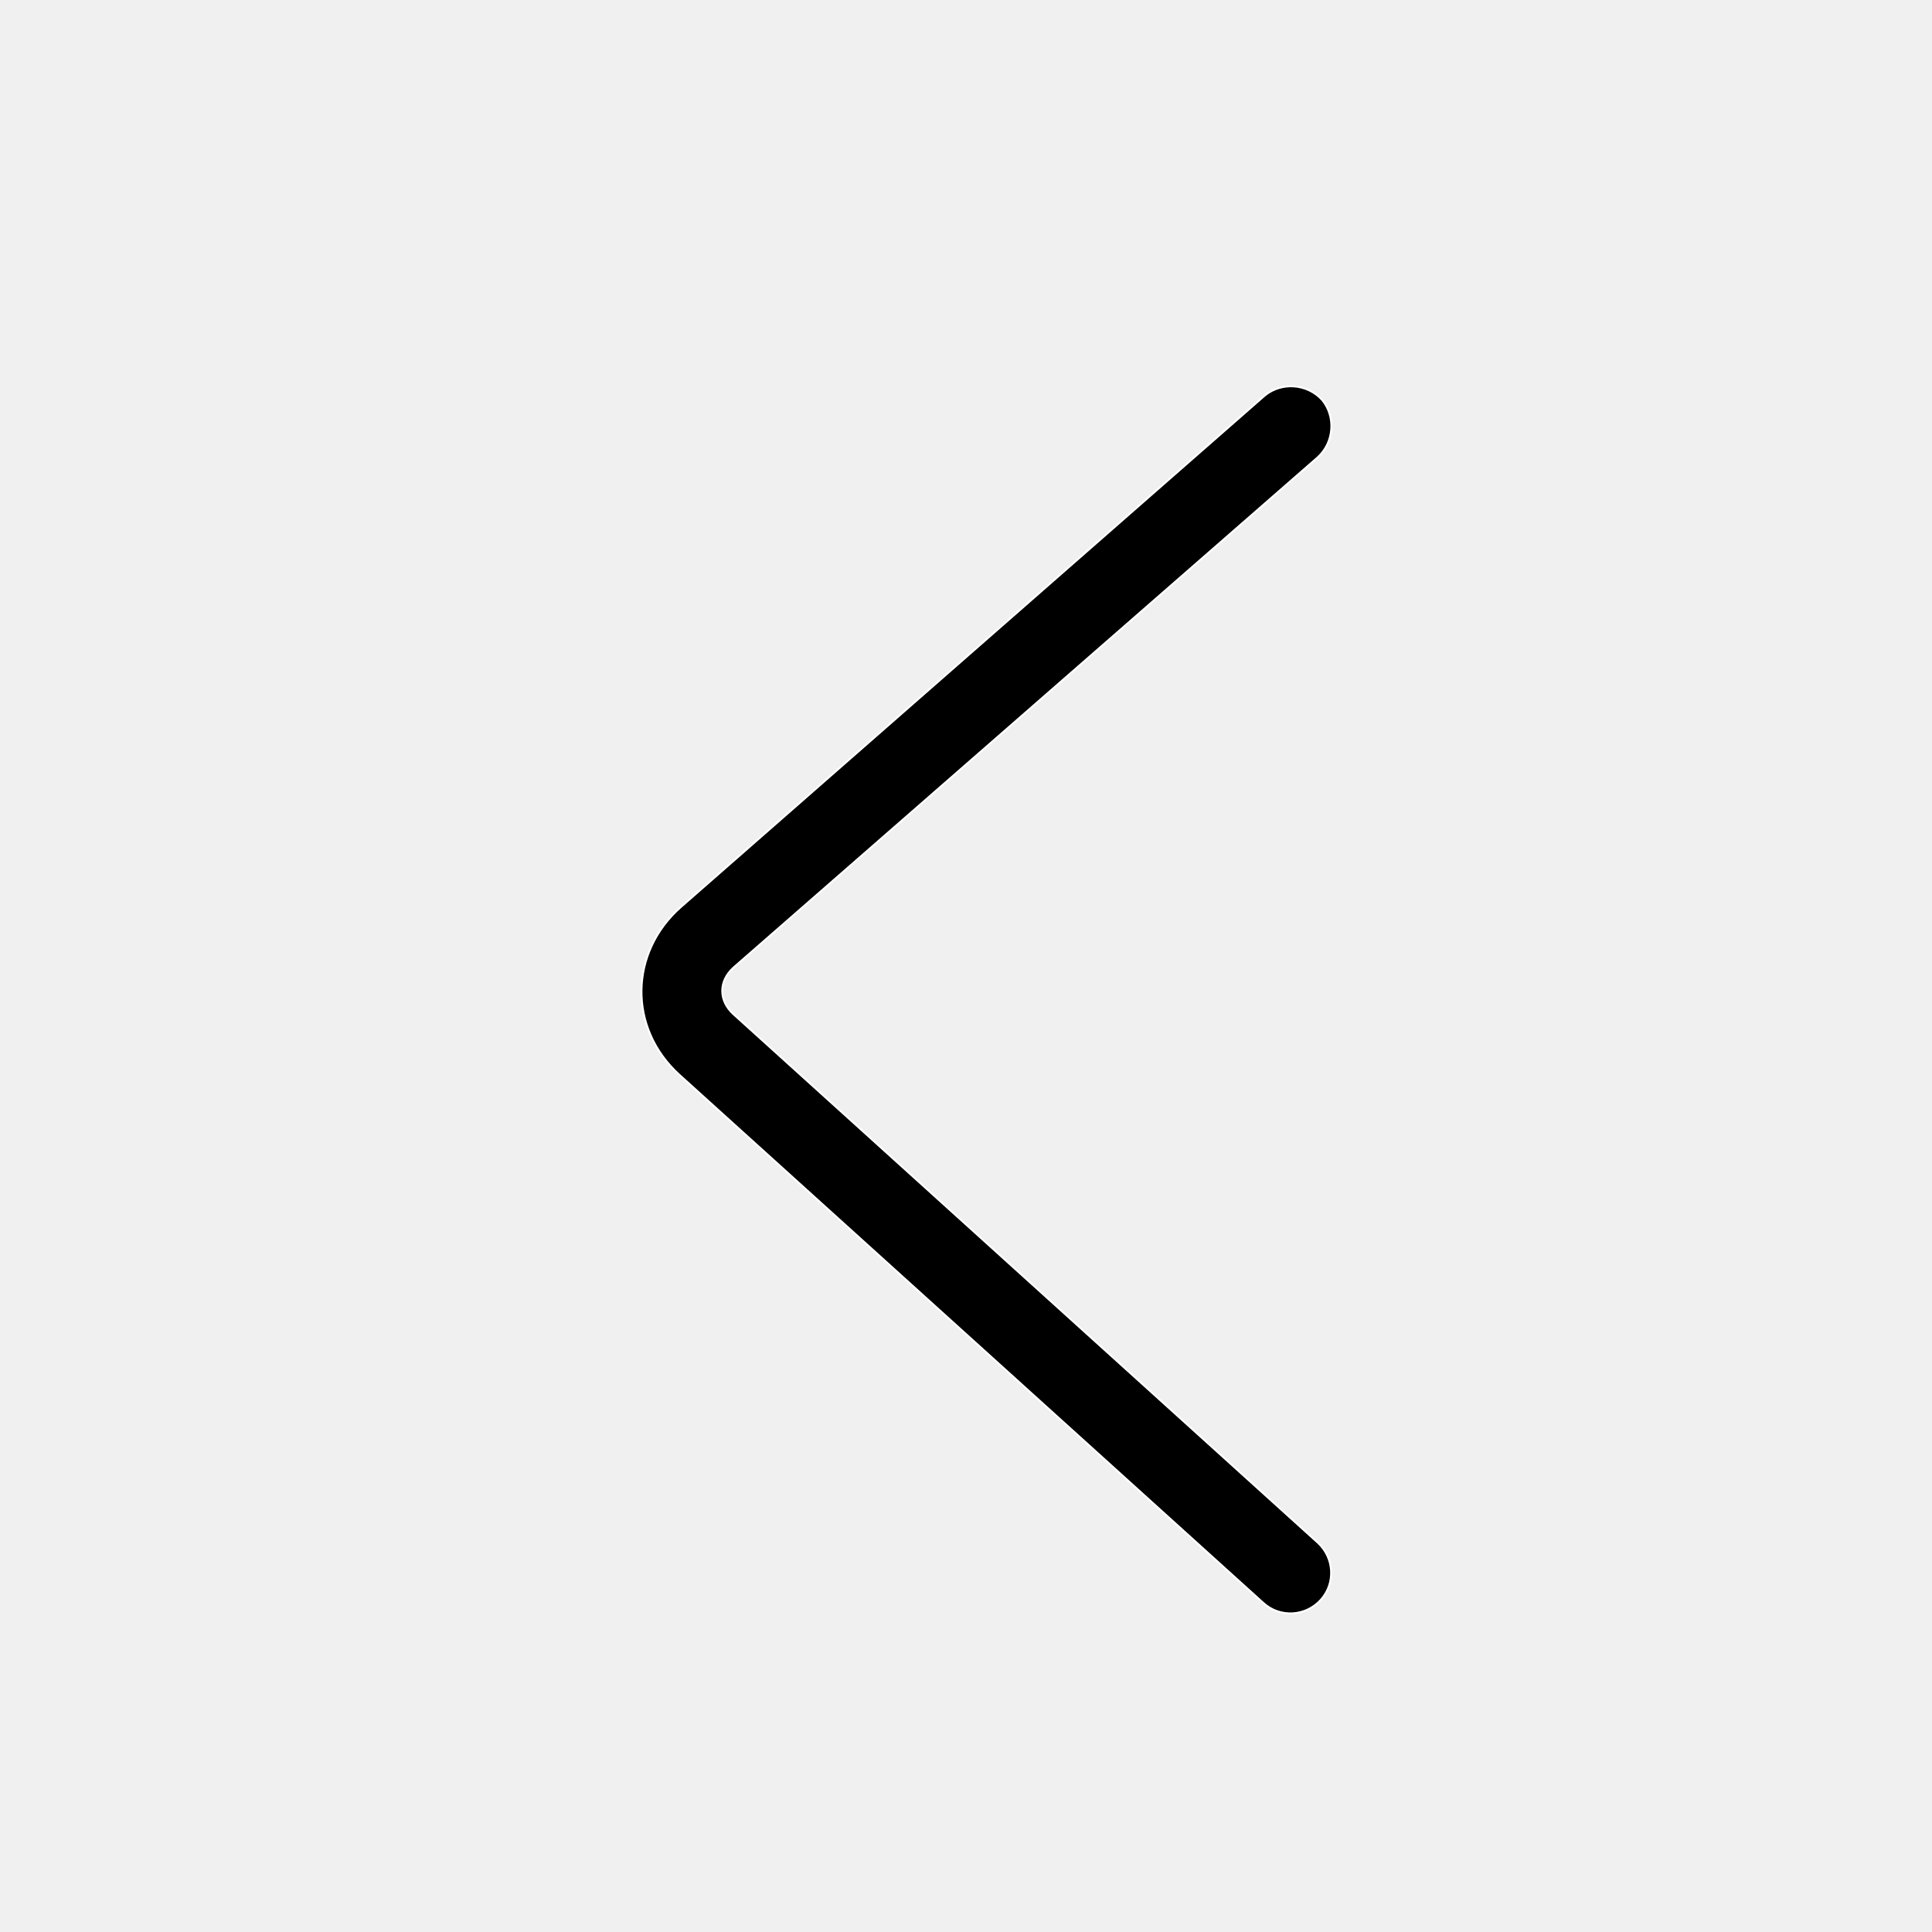
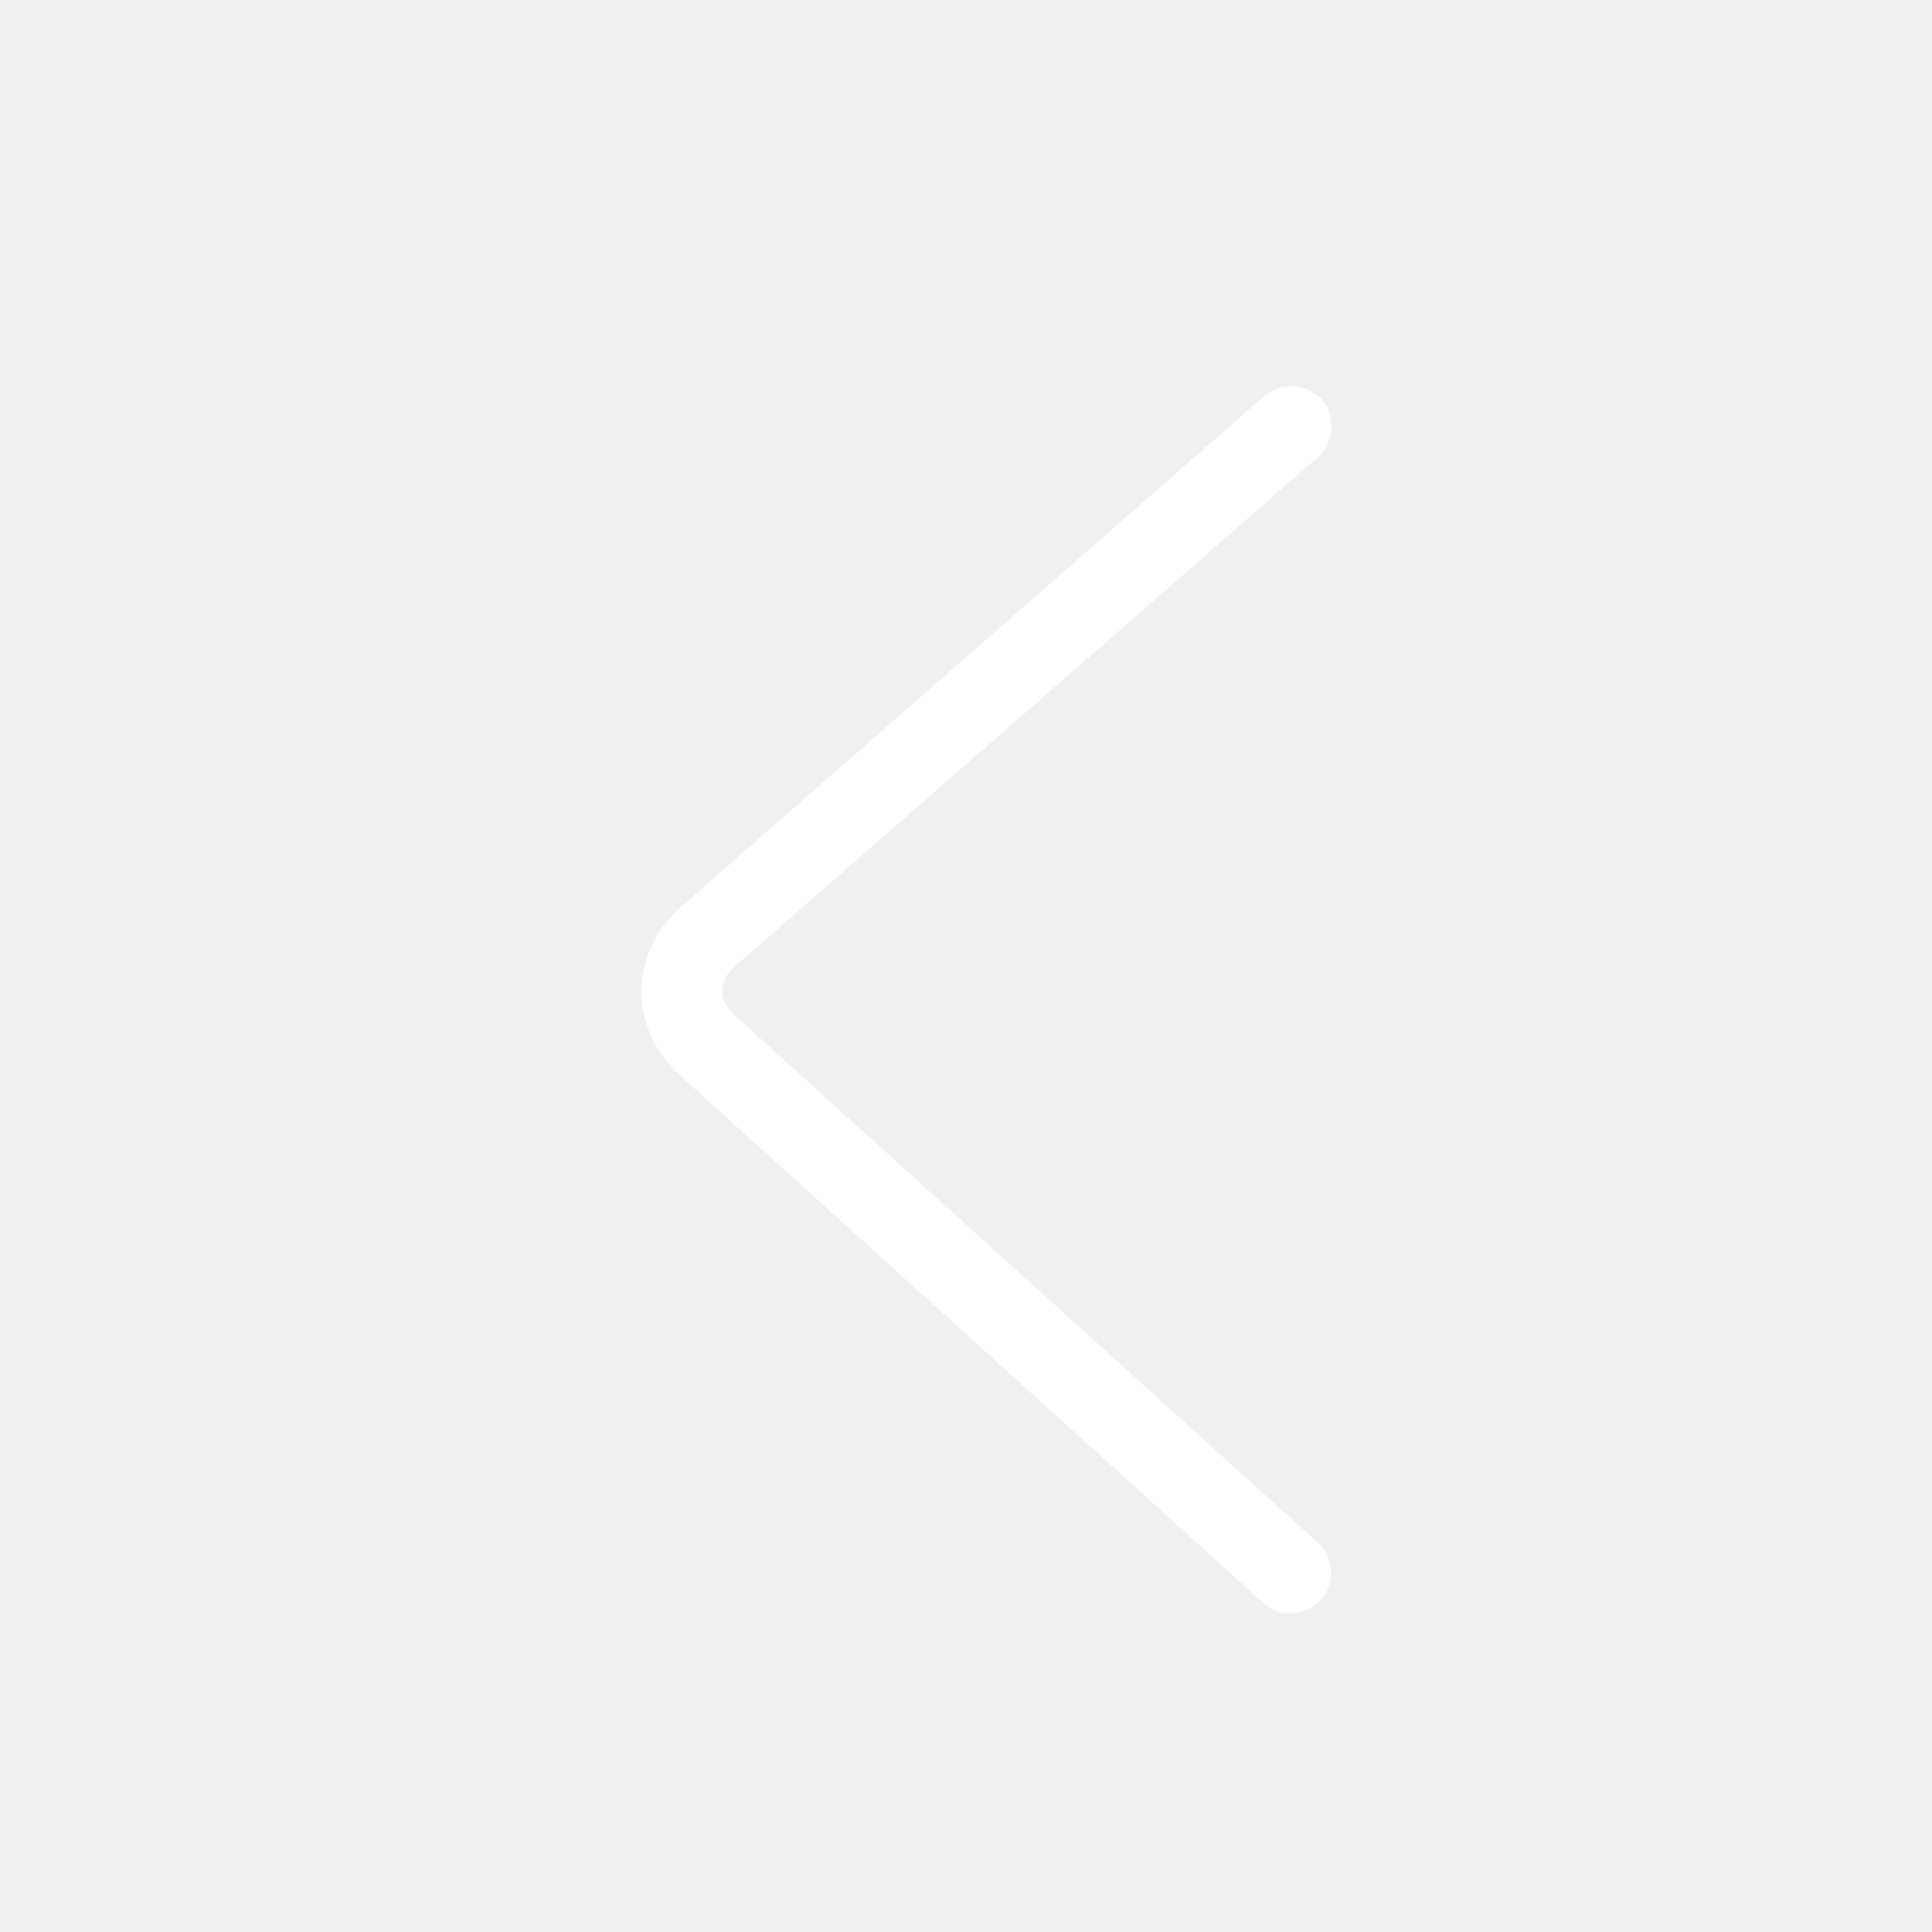
- <svg xmlns="http://www.w3.org/2000/svg" viewBox="0 0 1024 1024" width="800px" height="800px">
-   <path d="M669.6 849.6c8.8 8 22.4 7.2 30.4-1.6s7.2-22.4-1.6-30.4l-309.6-280c-8-7.2-8-17.6 0-24.8l309.6-270.4c8.8-8 9.6-21.6 2.4-30.4-8-8.8-21.6-9.6-30.4-2.4L360.8 480.8c-27.2 24-28 64-0.8 88.8l309.6 280z" stroke="white" />
+ <svg xmlns="http://www.w3.org/2000/svg" viewBox="0 0 1024 1024" width="50" height="50">
+   <path d="M669.6 849.6c8.8 8 22.4 7.2 30.4-1.6s7.2-22.4-1.6-30.4l-309.6-280c-8-7.2-8-17.6 0-24.8l309.6-270.4c8.8-8 9.6-21.6 2.4-30.4-8-8.8-21.6-9.6-30.4-2.4L360.8 480.8c-27.2 24-28 64-0.8 88.8l309.6 280z" fill="white" />
</svg>
